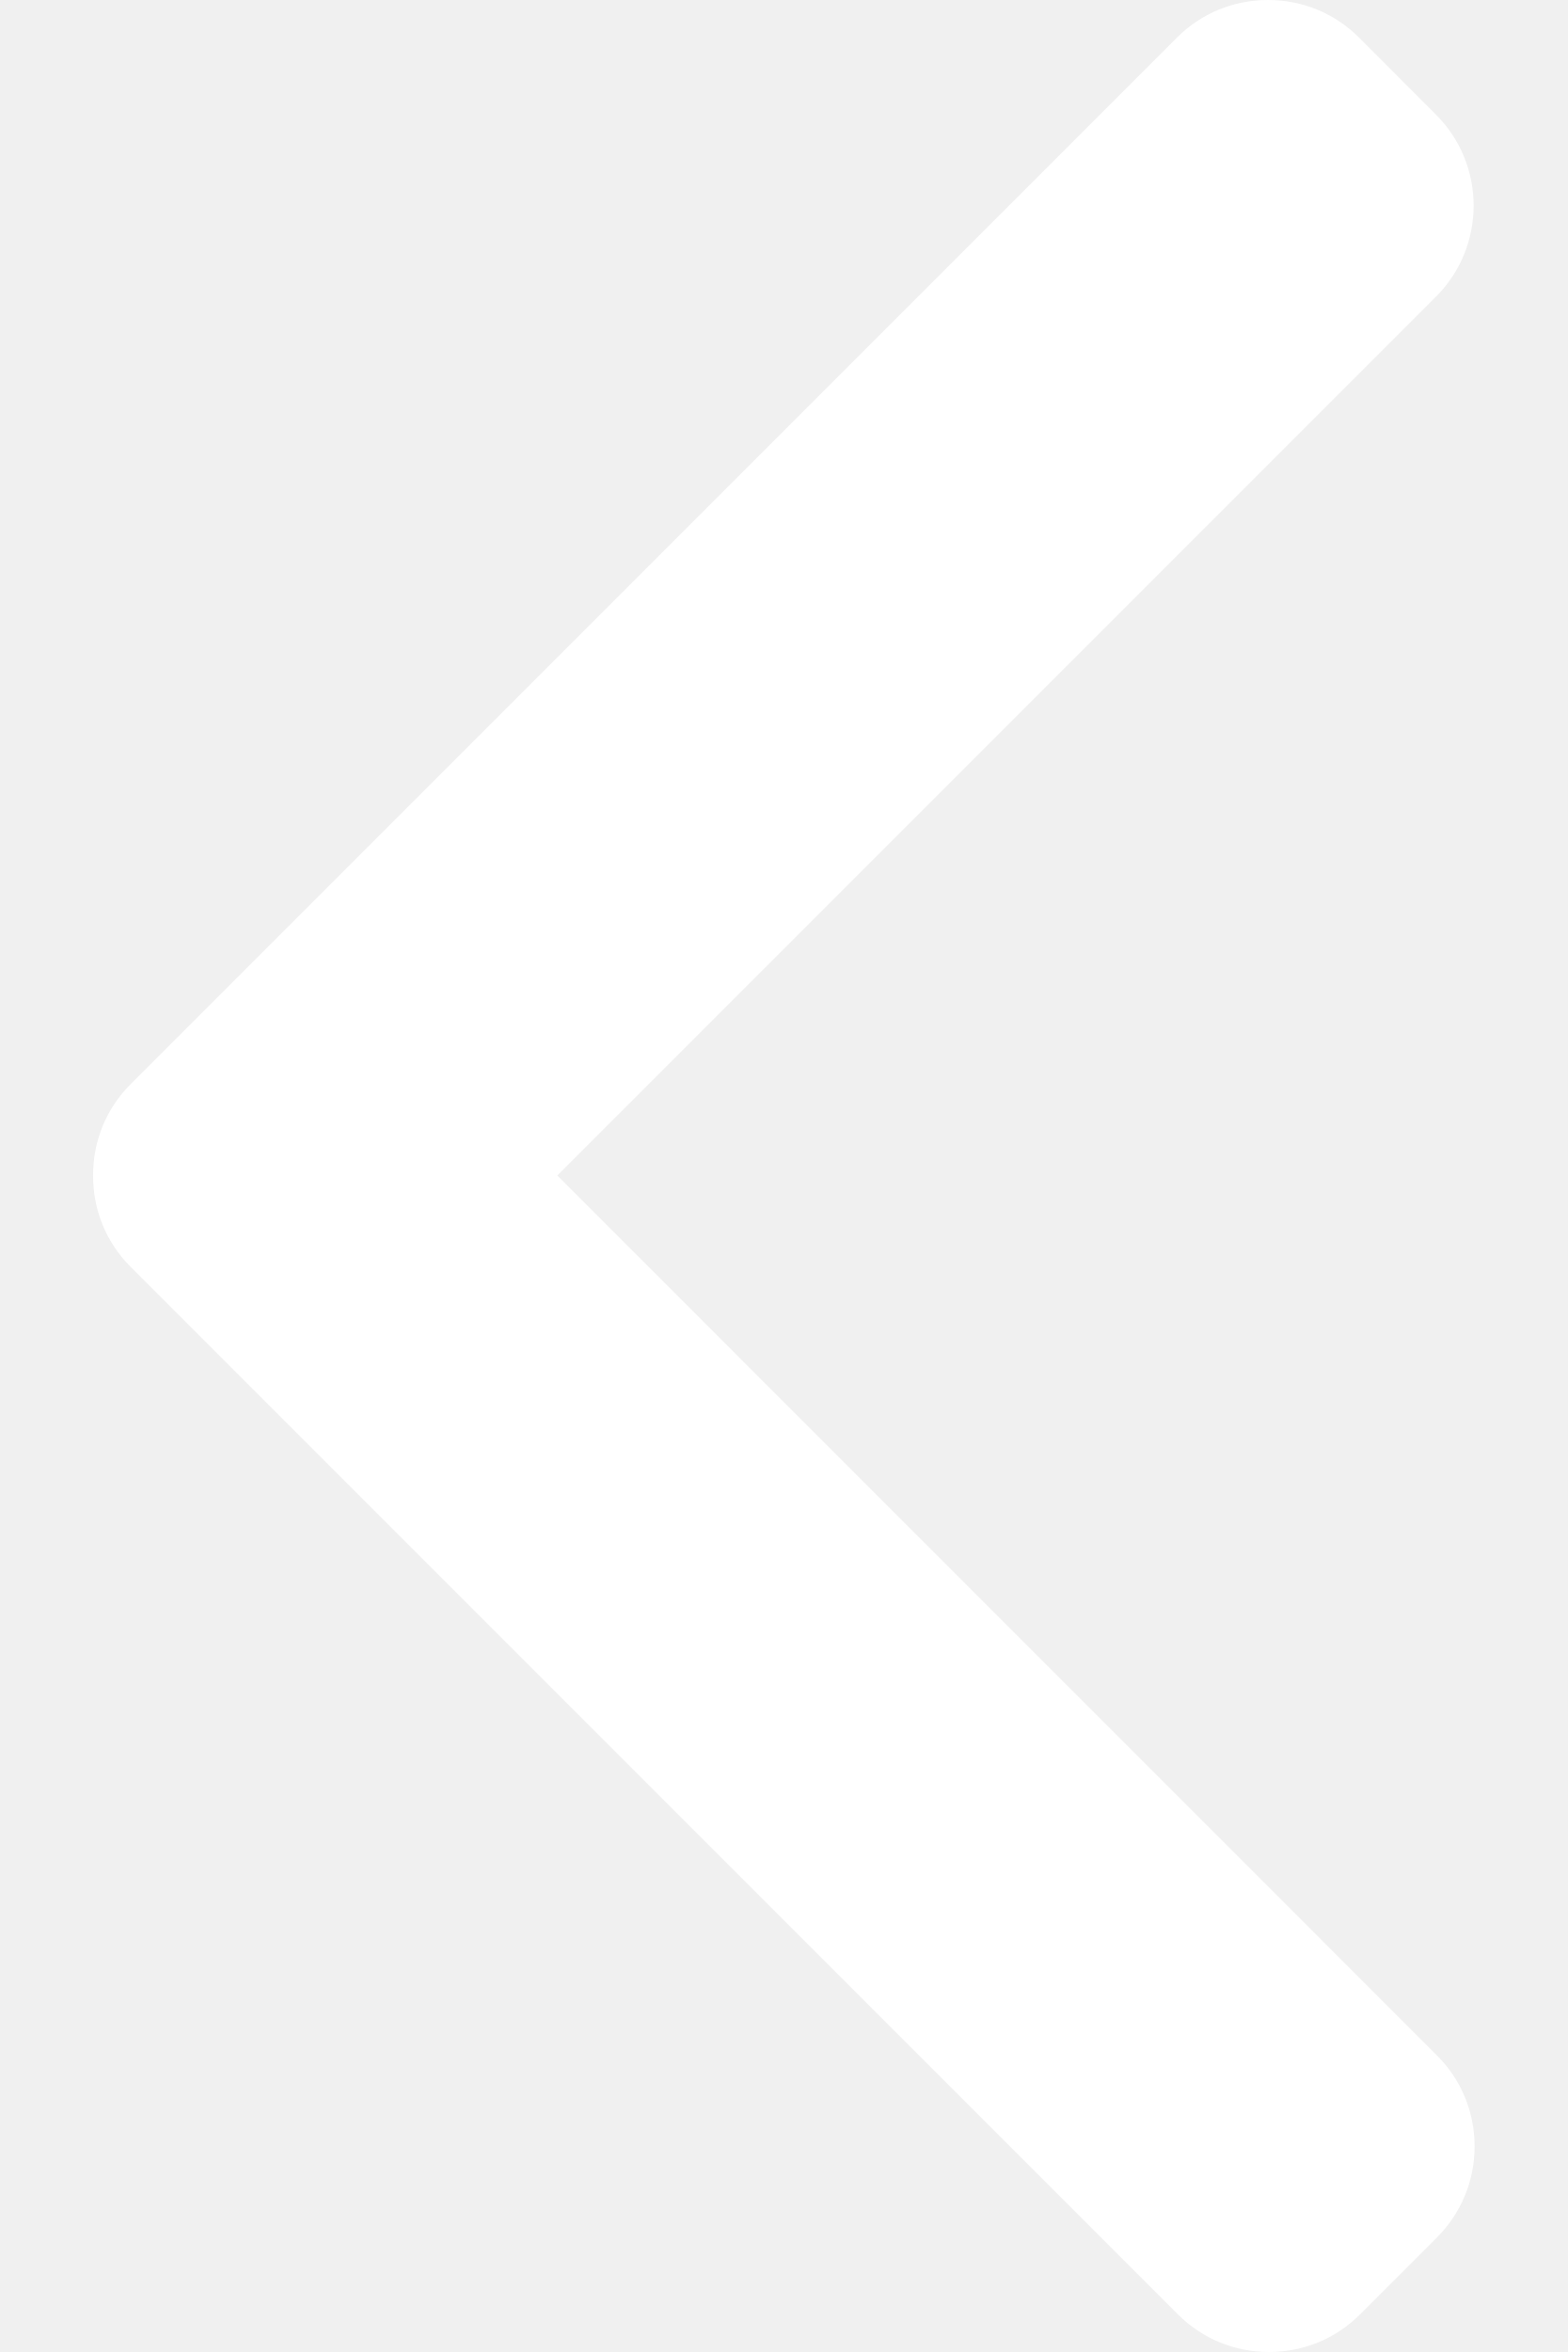
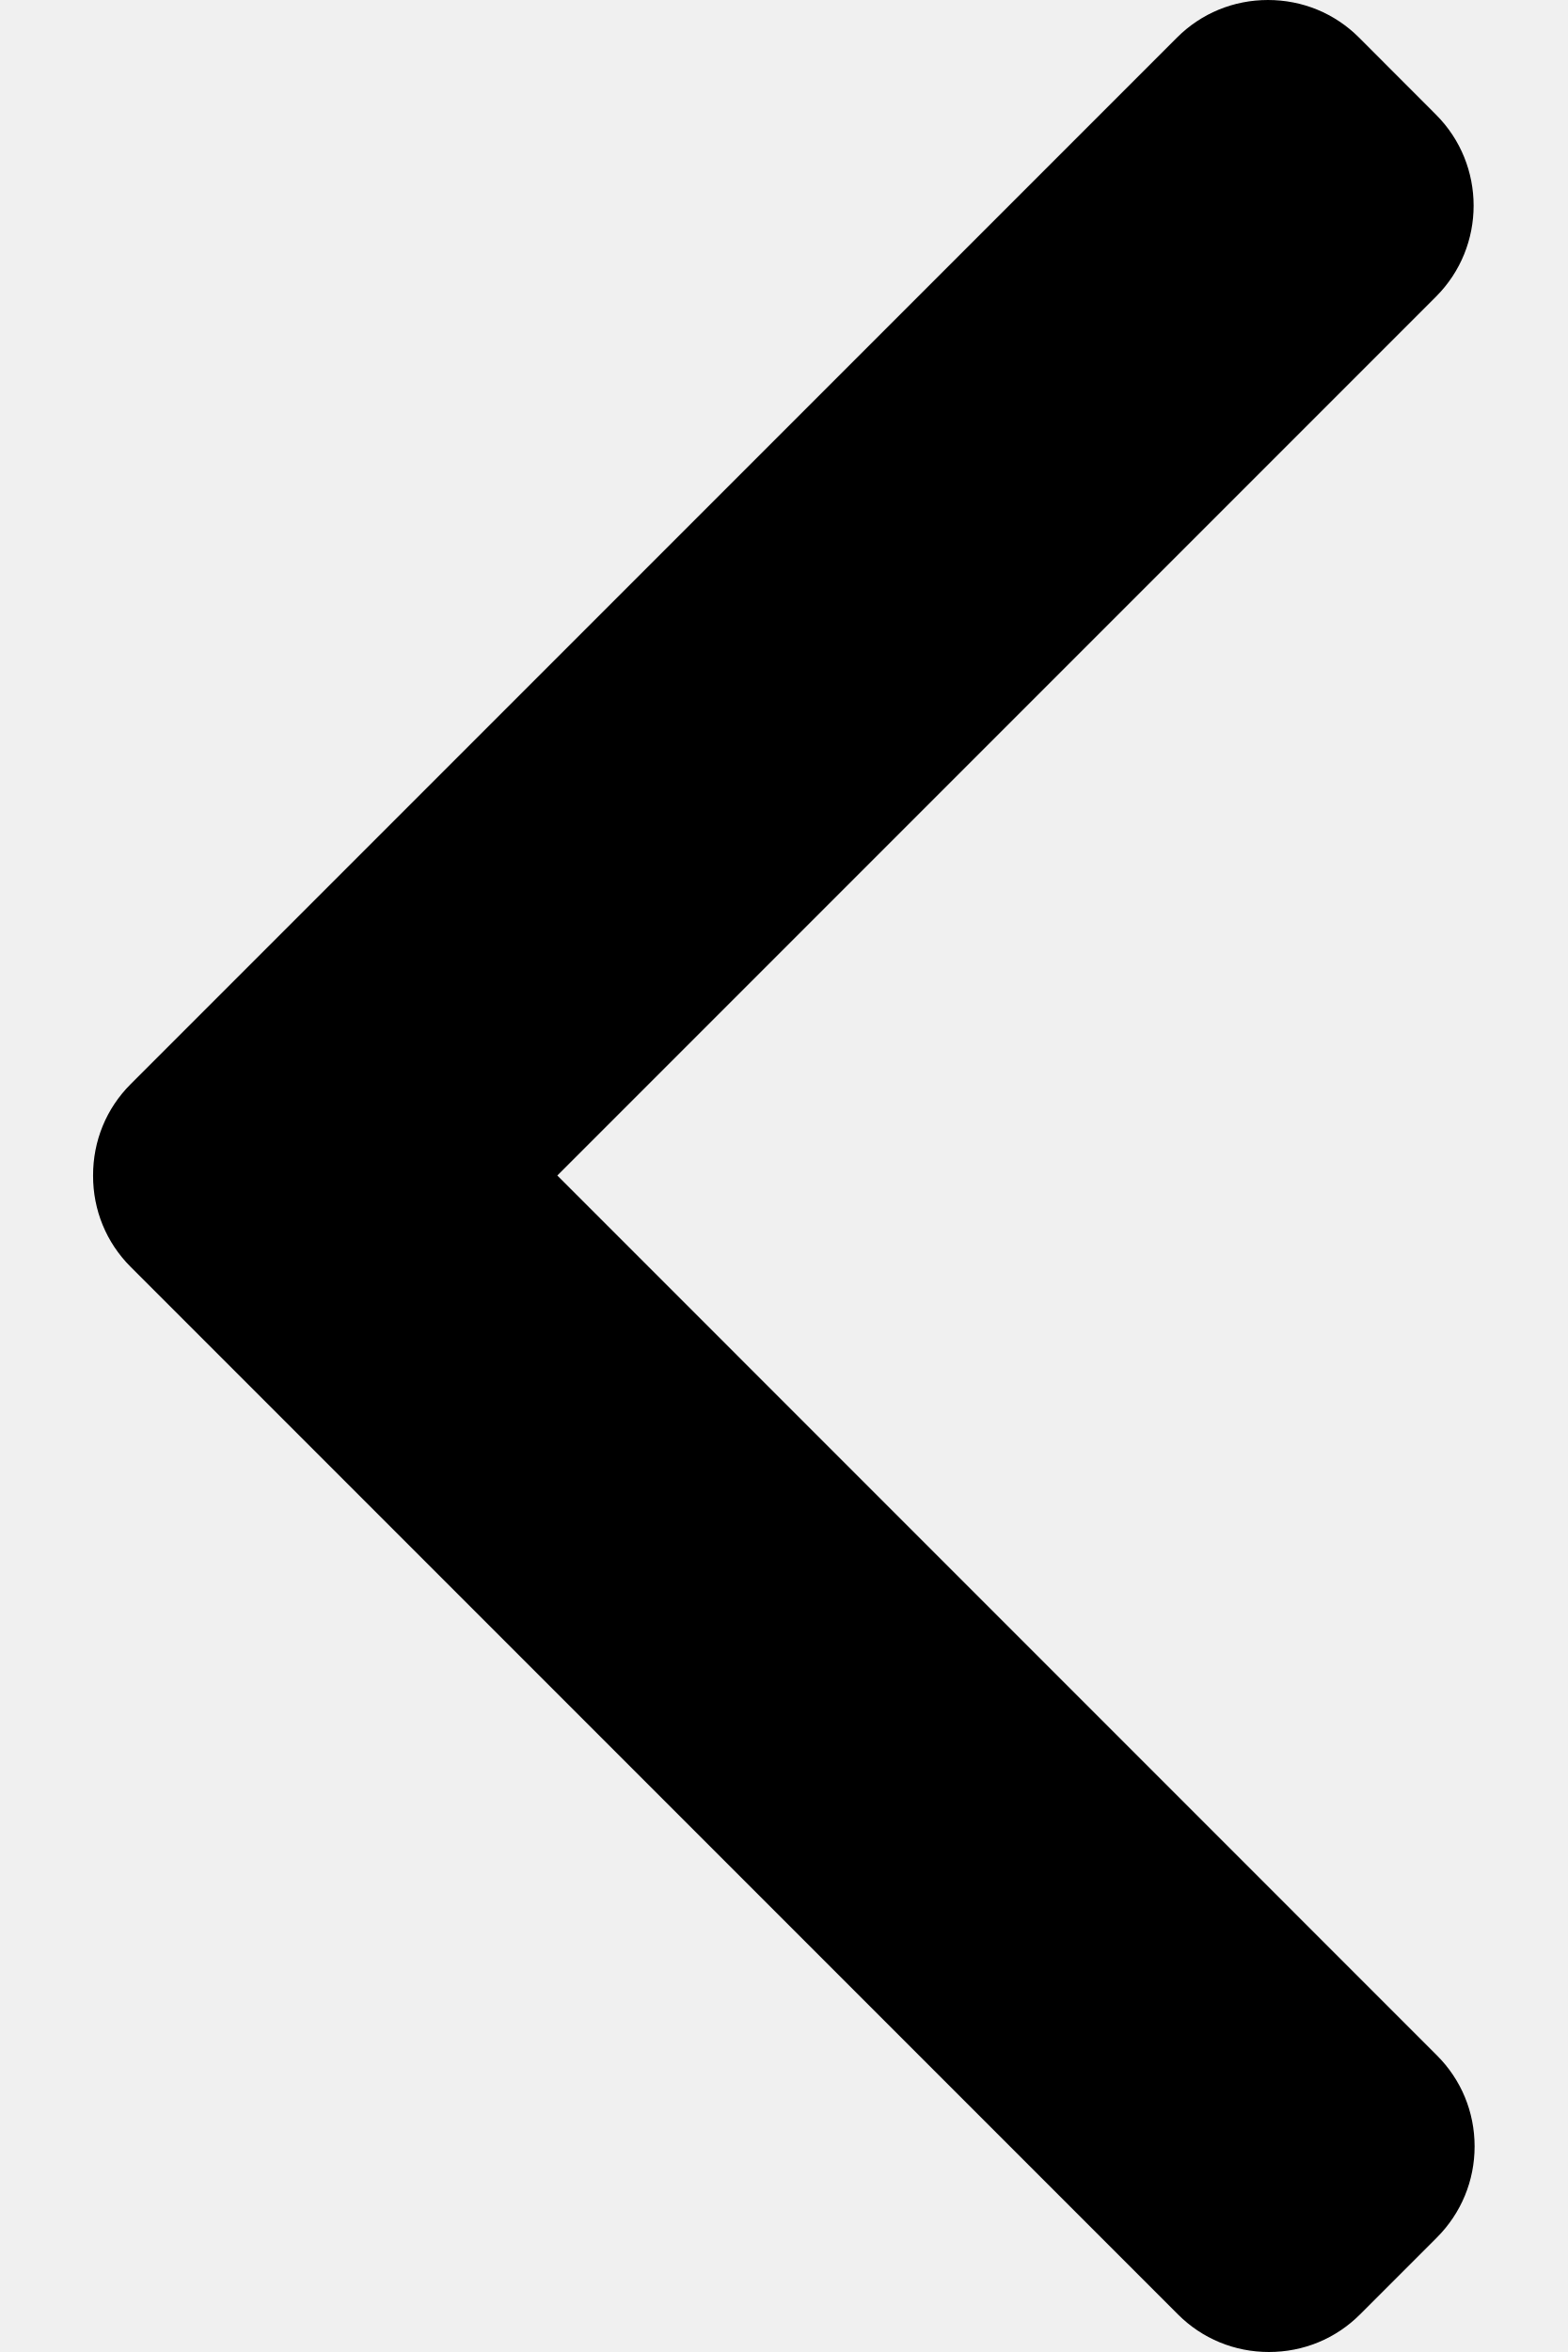
<svg xmlns="http://www.w3.org/2000/svg" width="16" height="24" viewBox="0 0 16 24" fill="none">
-   <path d="M1.333 11.063L12.013 0.383C12.26 0.136 12.59 0 12.941 0C13.293 0 13.623 0.136 13.87 0.383L14.656 1.17C15.168 1.682 15.168 2.515 14.656 3.027L5.688 11.995L14.666 20.974C14.913 21.221 15.05 21.55 15.05 21.902C15.05 22.253 14.913 22.583 14.666 22.831L13.88 23.617C13.633 23.864 13.303 24 12.951 24C12.6 24 12.27 23.864 12.023 23.617L1.333 12.927C1.085 12.679 0.949 12.348 0.95 11.996C0.949 11.642 1.085 11.311 1.333 11.063Z" fill="white" />
+   <path d="M1.333 11.063L12.013 0.383C12.26 0.136 12.59 0 12.941 0C13.293 0 13.623 0.136 13.87 0.383L14.656 1.17C15.168 1.682 15.168 2.515 14.656 3.027L5.688 11.995L14.666 20.974C14.913 21.221 15.05 21.55 15.05 21.902C15.05 22.253 14.913 22.583 14.666 22.831L13.88 23.617C13.633 23.864 13.303 24 12.951 24C12.6 24 12.27 23.864 12.023 23.617L1.333 12.927C1.085 12.679 0.949 12.348 0.95 11.996C0.949 11.642 1.085 11.311 1.333 11.063Z" fill="currentColor" />
</svg>
